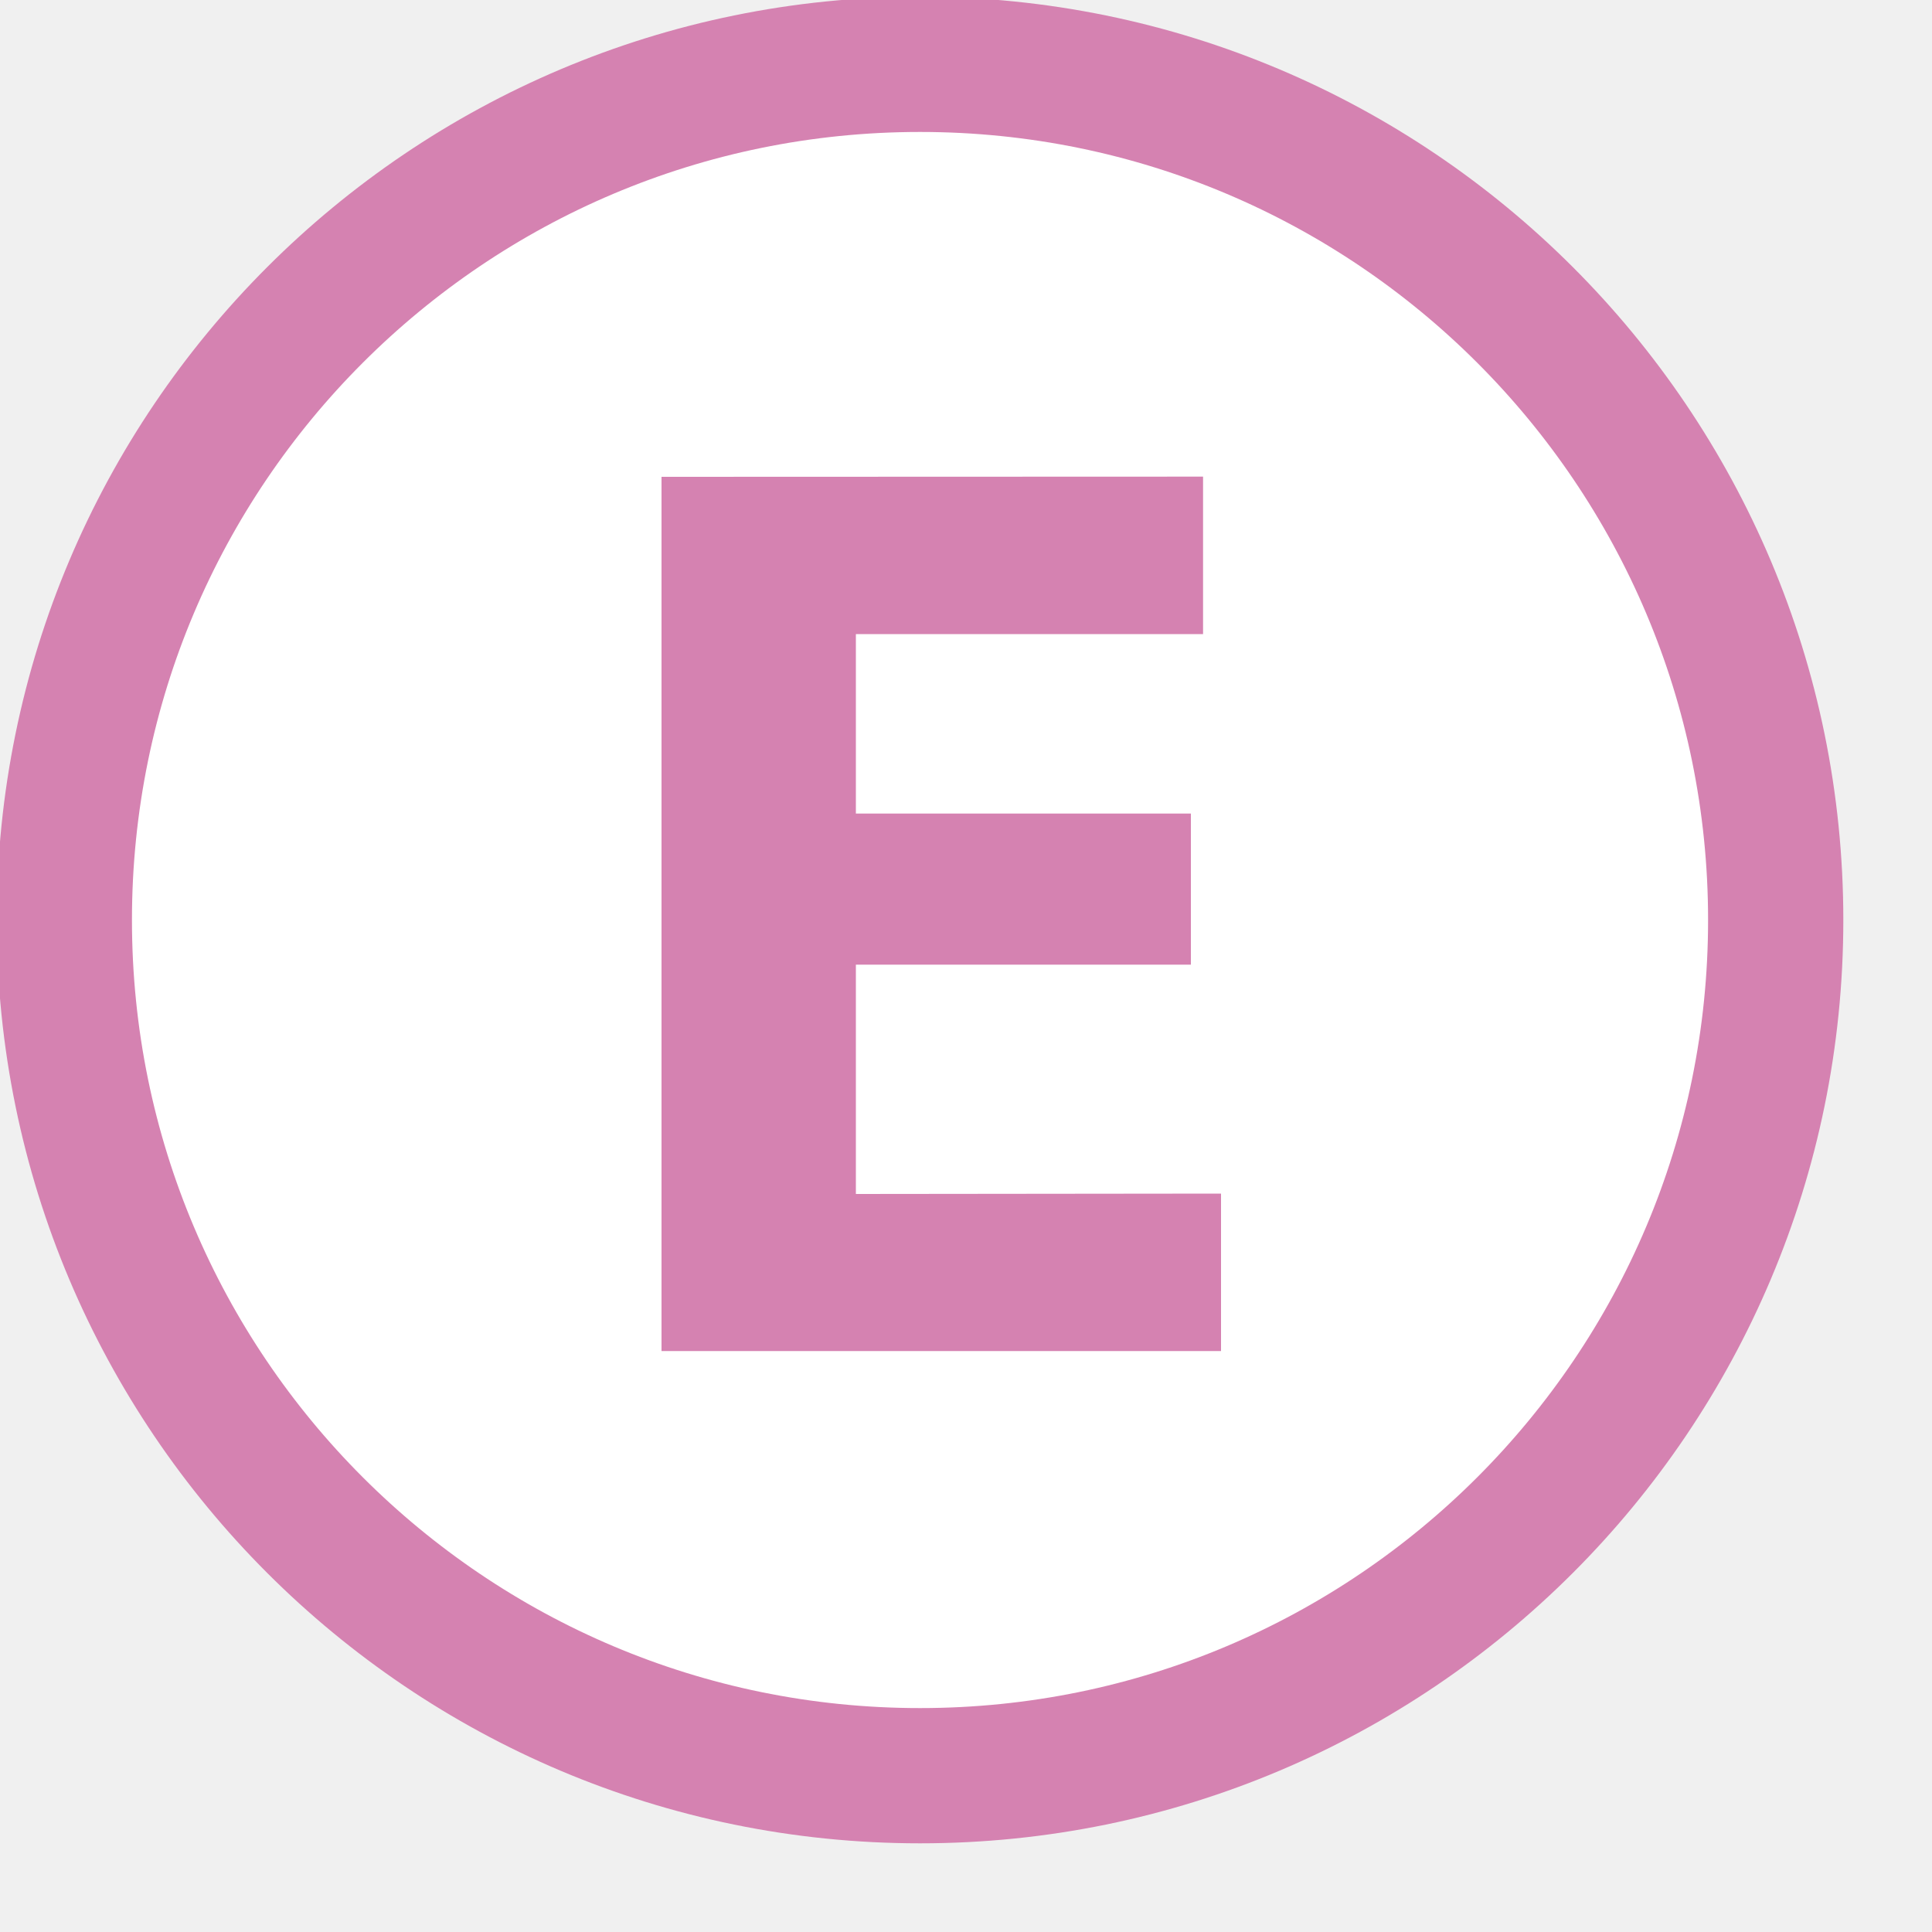
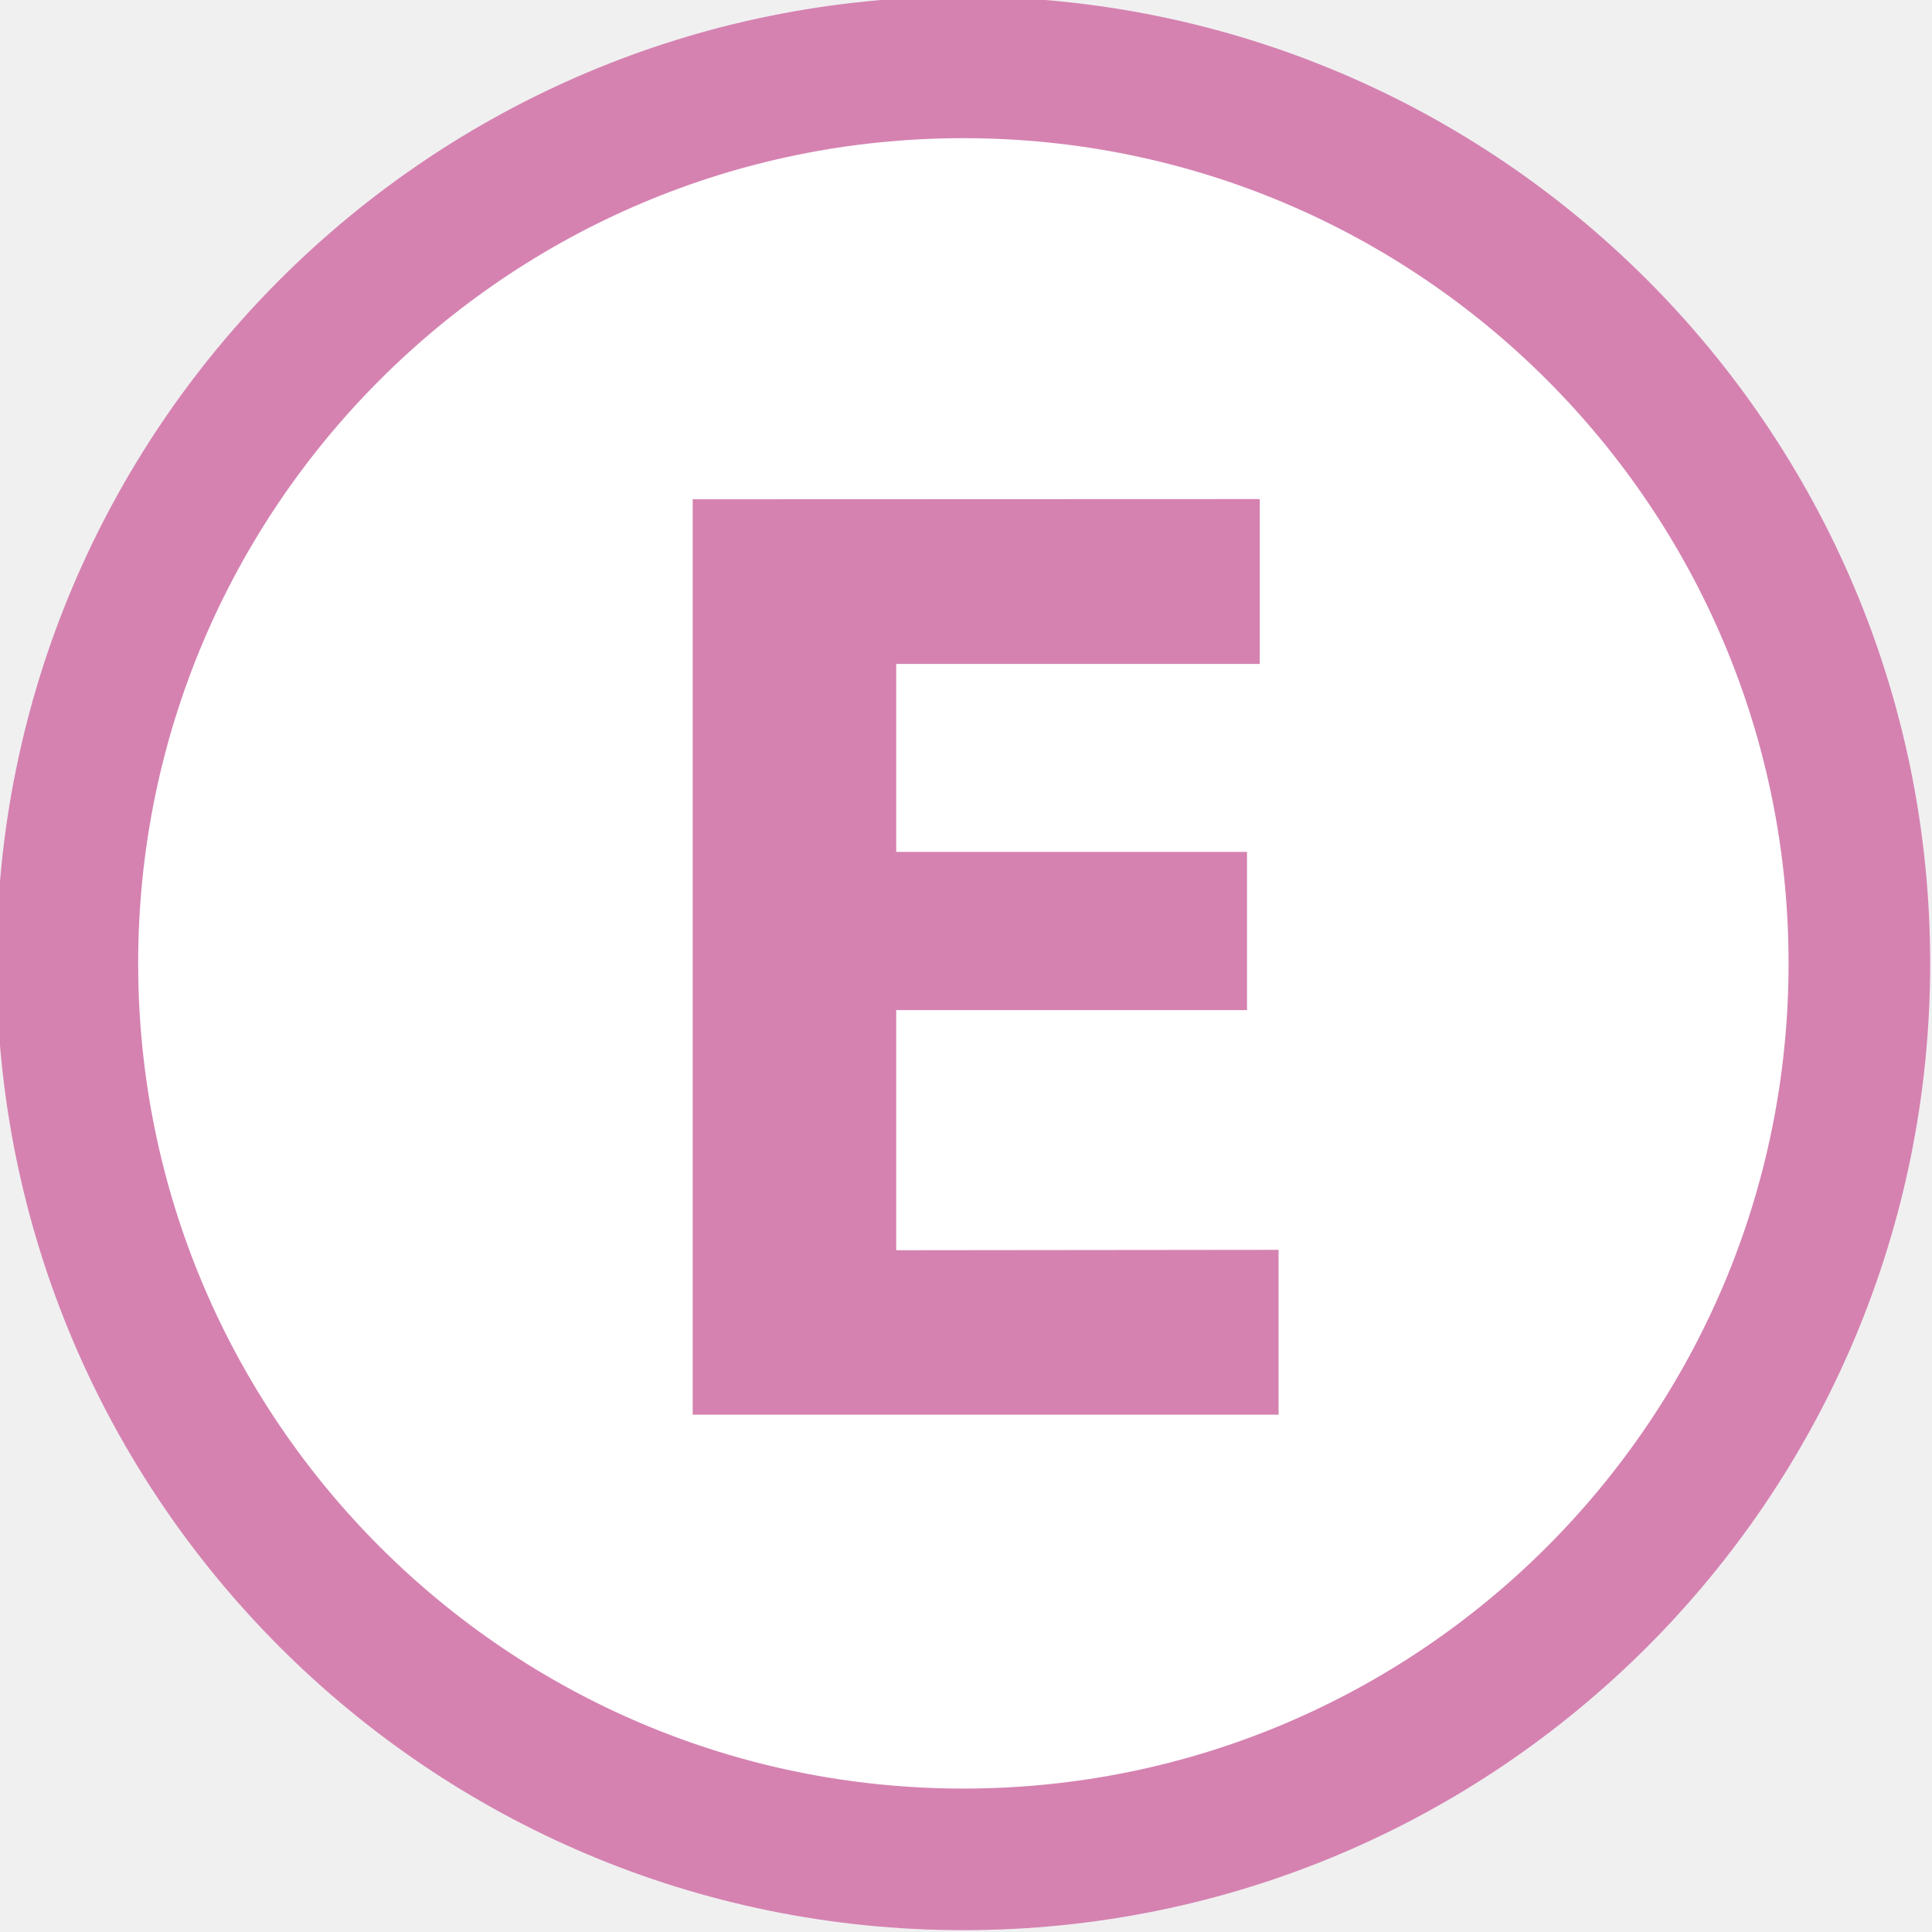
- <svg xmlns="http://www.w3.org/2000/svg" version="1.1" id="Calque_1" x="0px" y="0px" viewBox="0 0 1000 1000" style="enable-background:new 0 0 1000 1000;" xml:space="preserve">
+ <svg xmlns="http://www.w3.org/2000/svg" version="1.1" id="Calque_1" x="0px" y="0px" viewBox="0 0 955 954.7" style="enable-background:new 0 0 955 954.7;" xml:space="preserve">
  <style type="text/css">
	.st0{fill:#FFFFFF;stroke:#D582B1;stroke-width:70;stroke-miterlimit:10;}
	.st1{fill:#D582B1;}
</style>
  <circle class="st0" cx="476.2" cy="476.2" r="442.9" />
-   <path class="st1" d="M342.4,699.3V246.8l280.3-0.1v81.5H443v92.9h173.4v78.2L443,499.3V618l189-0.2v81.5H342.4" />
+   <path class="st1" d="M342.4,699.3V246.8l280.3-0.1v81.5H443v92.9h173.4v78.2H443V618l189-0.2v81.5H342.4" />
</svg>
